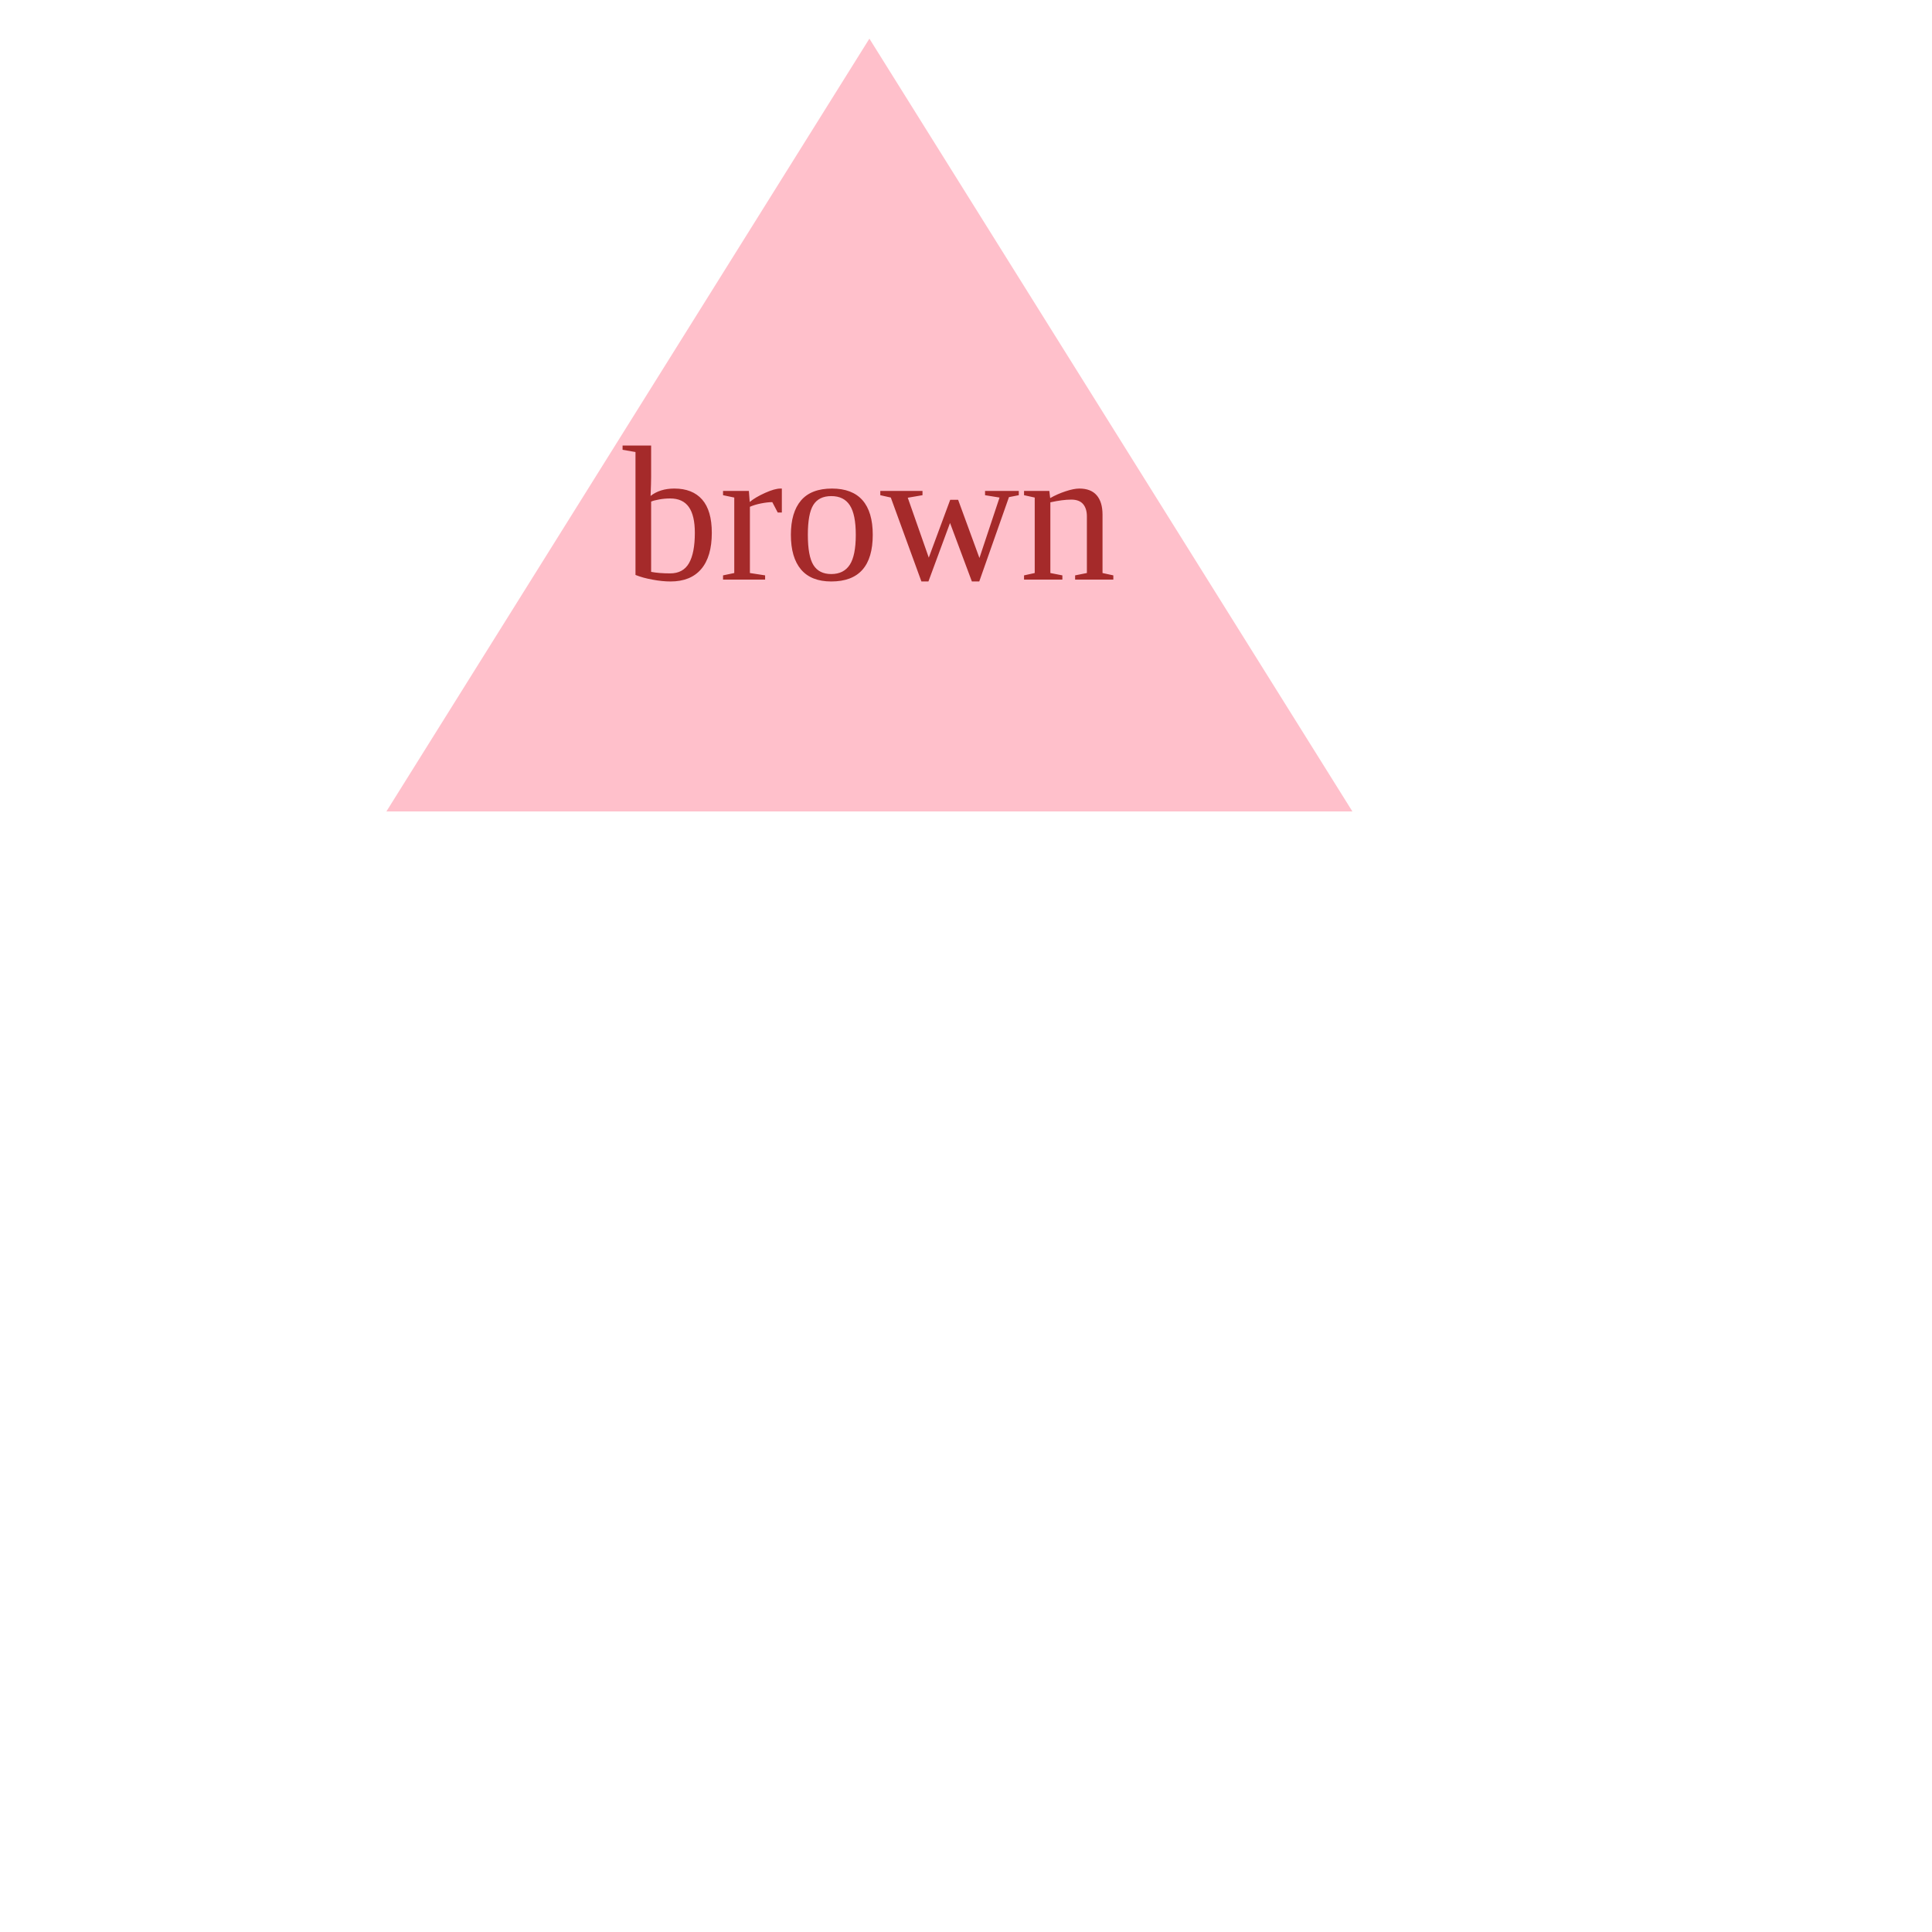
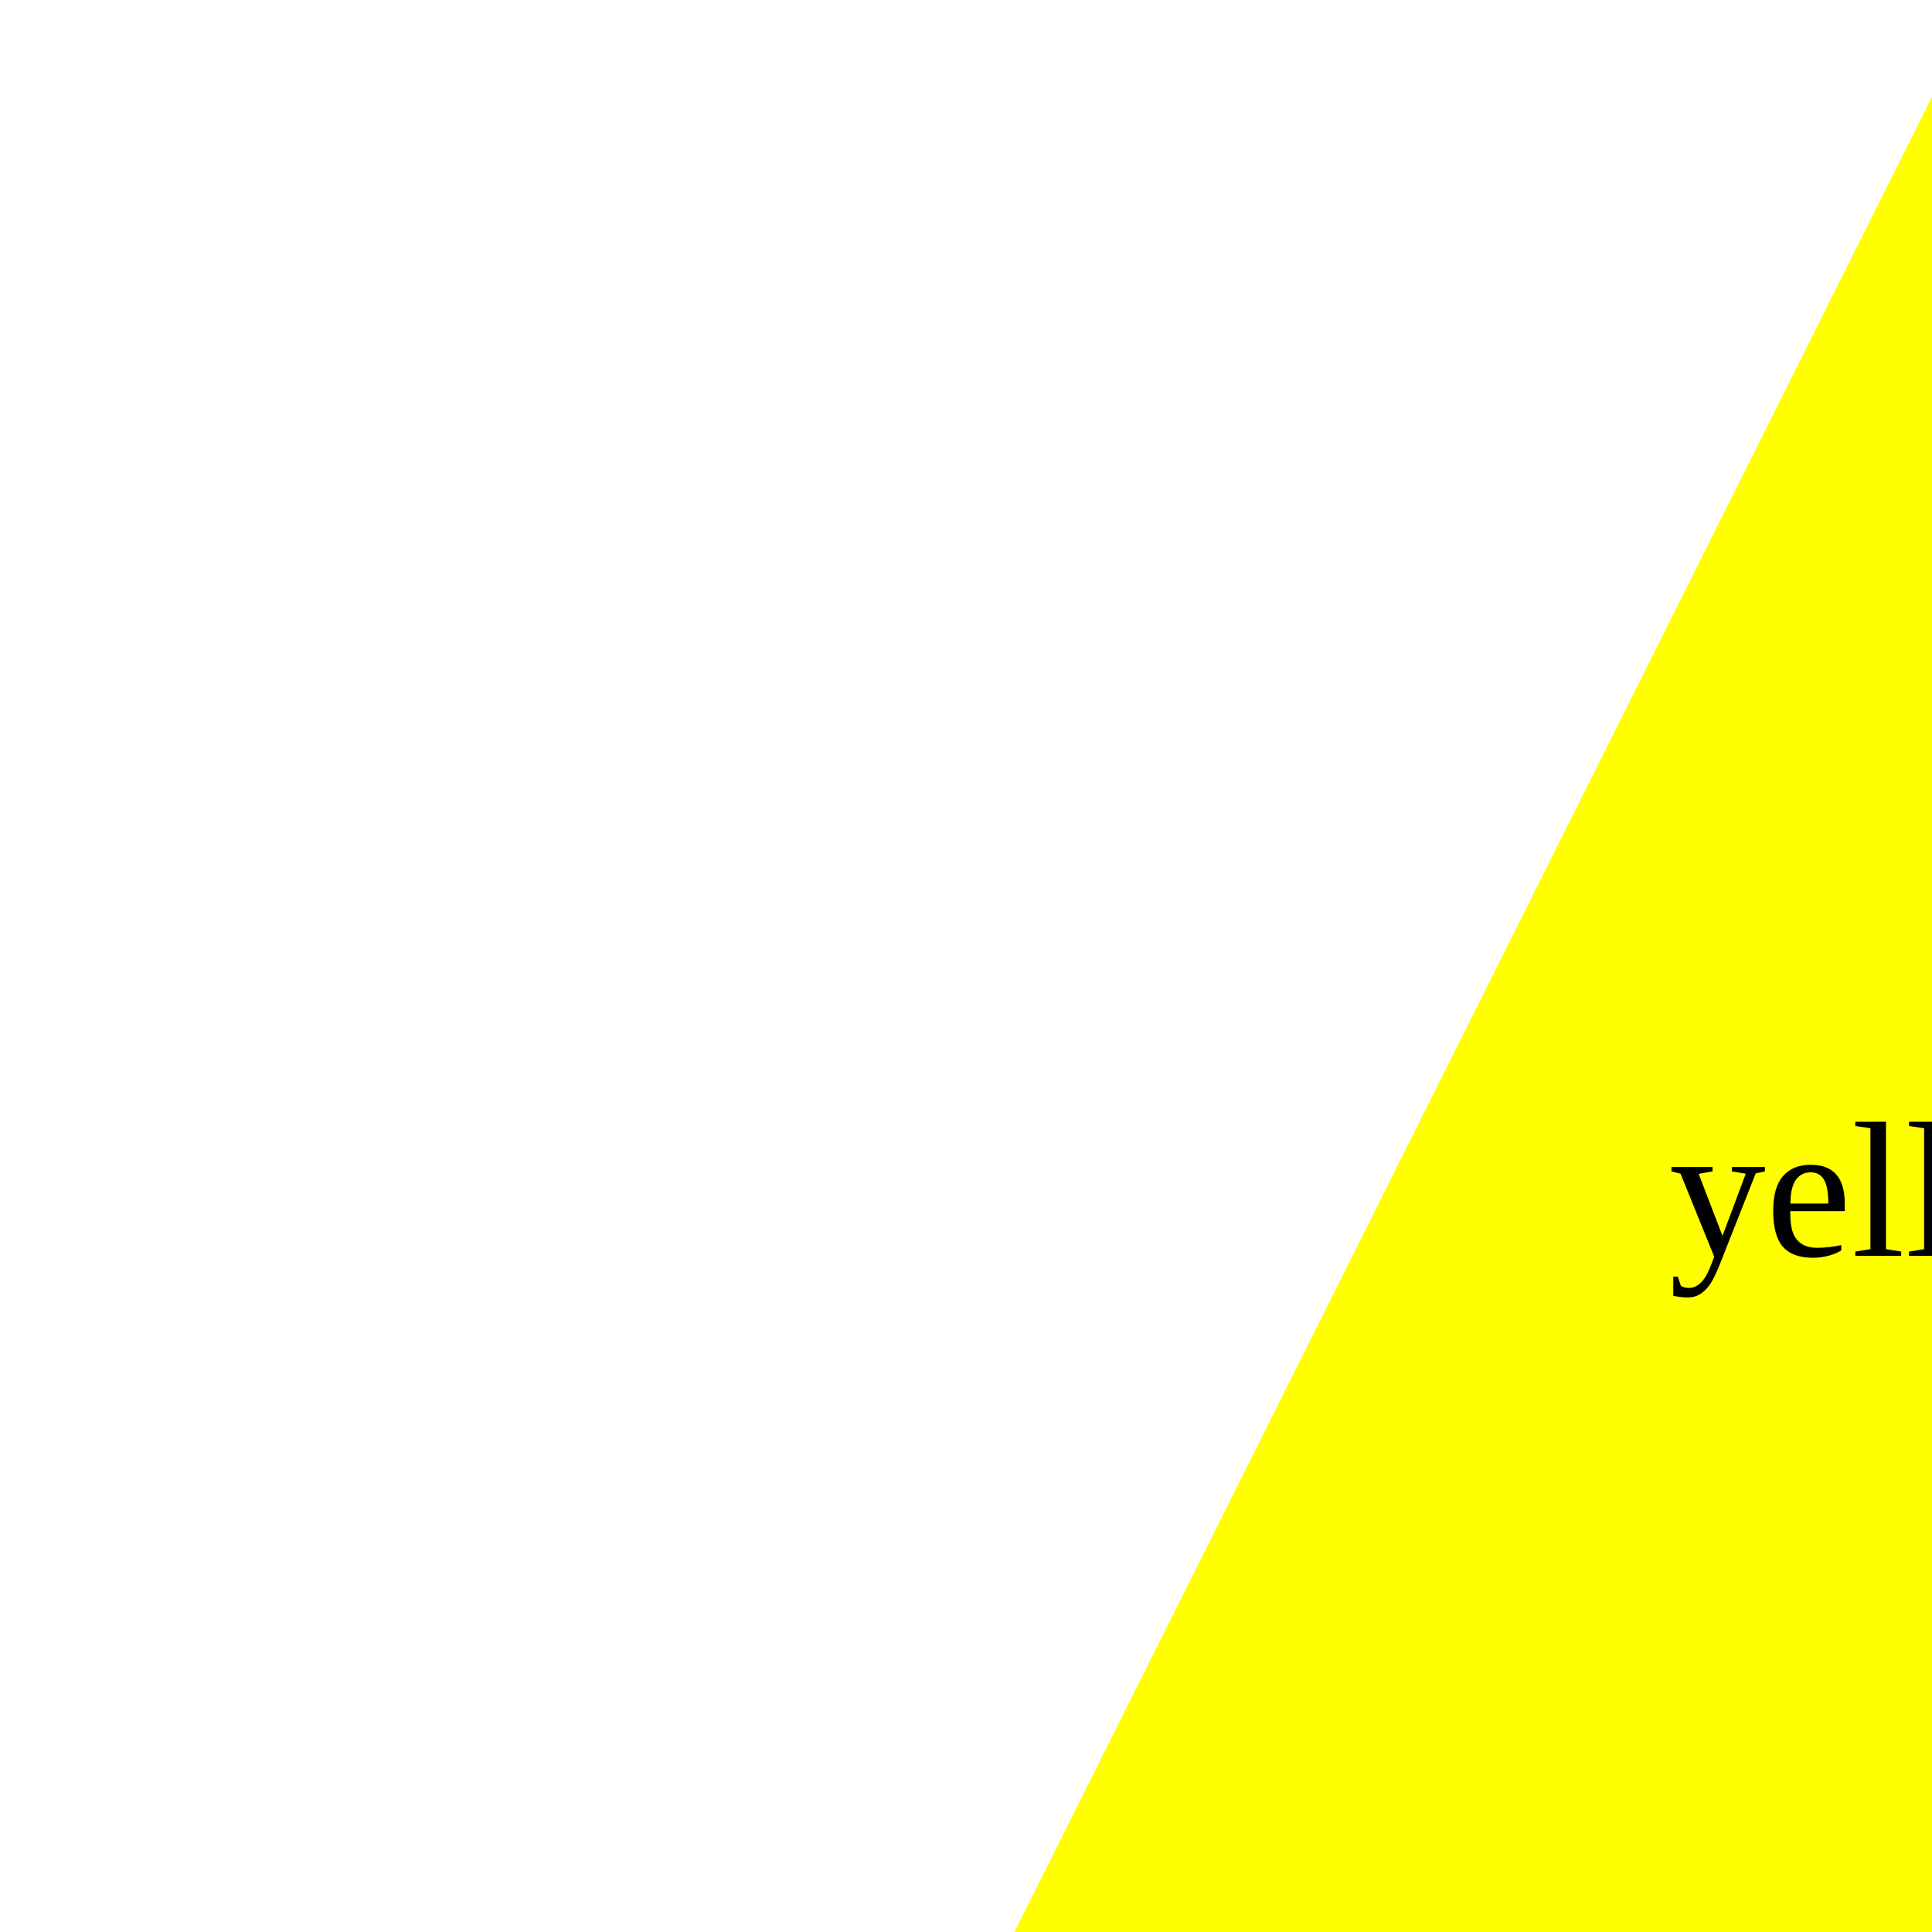
- <svg xmlns="http://www.w3.org/2000/svg" version="1.1" width="500" height="500">
-   <polygon points="225,10 100,210 350,210" style="fill:pink;" />
-   <text x="225" y="150" font-size="50" text-anchor="middle" fill="brown">brown</text>
+ <svg xmlns="http://www.w3.org/2000/svg" version="1.1" width="300 px" height="200 px">
+   <polygon points="200,10 100,210 300,210" style="fill:yellow;" />
+   <text x="200" y="130" font-size="20" text-anchor="middle" fill="black">yellow</text>
</svg>
